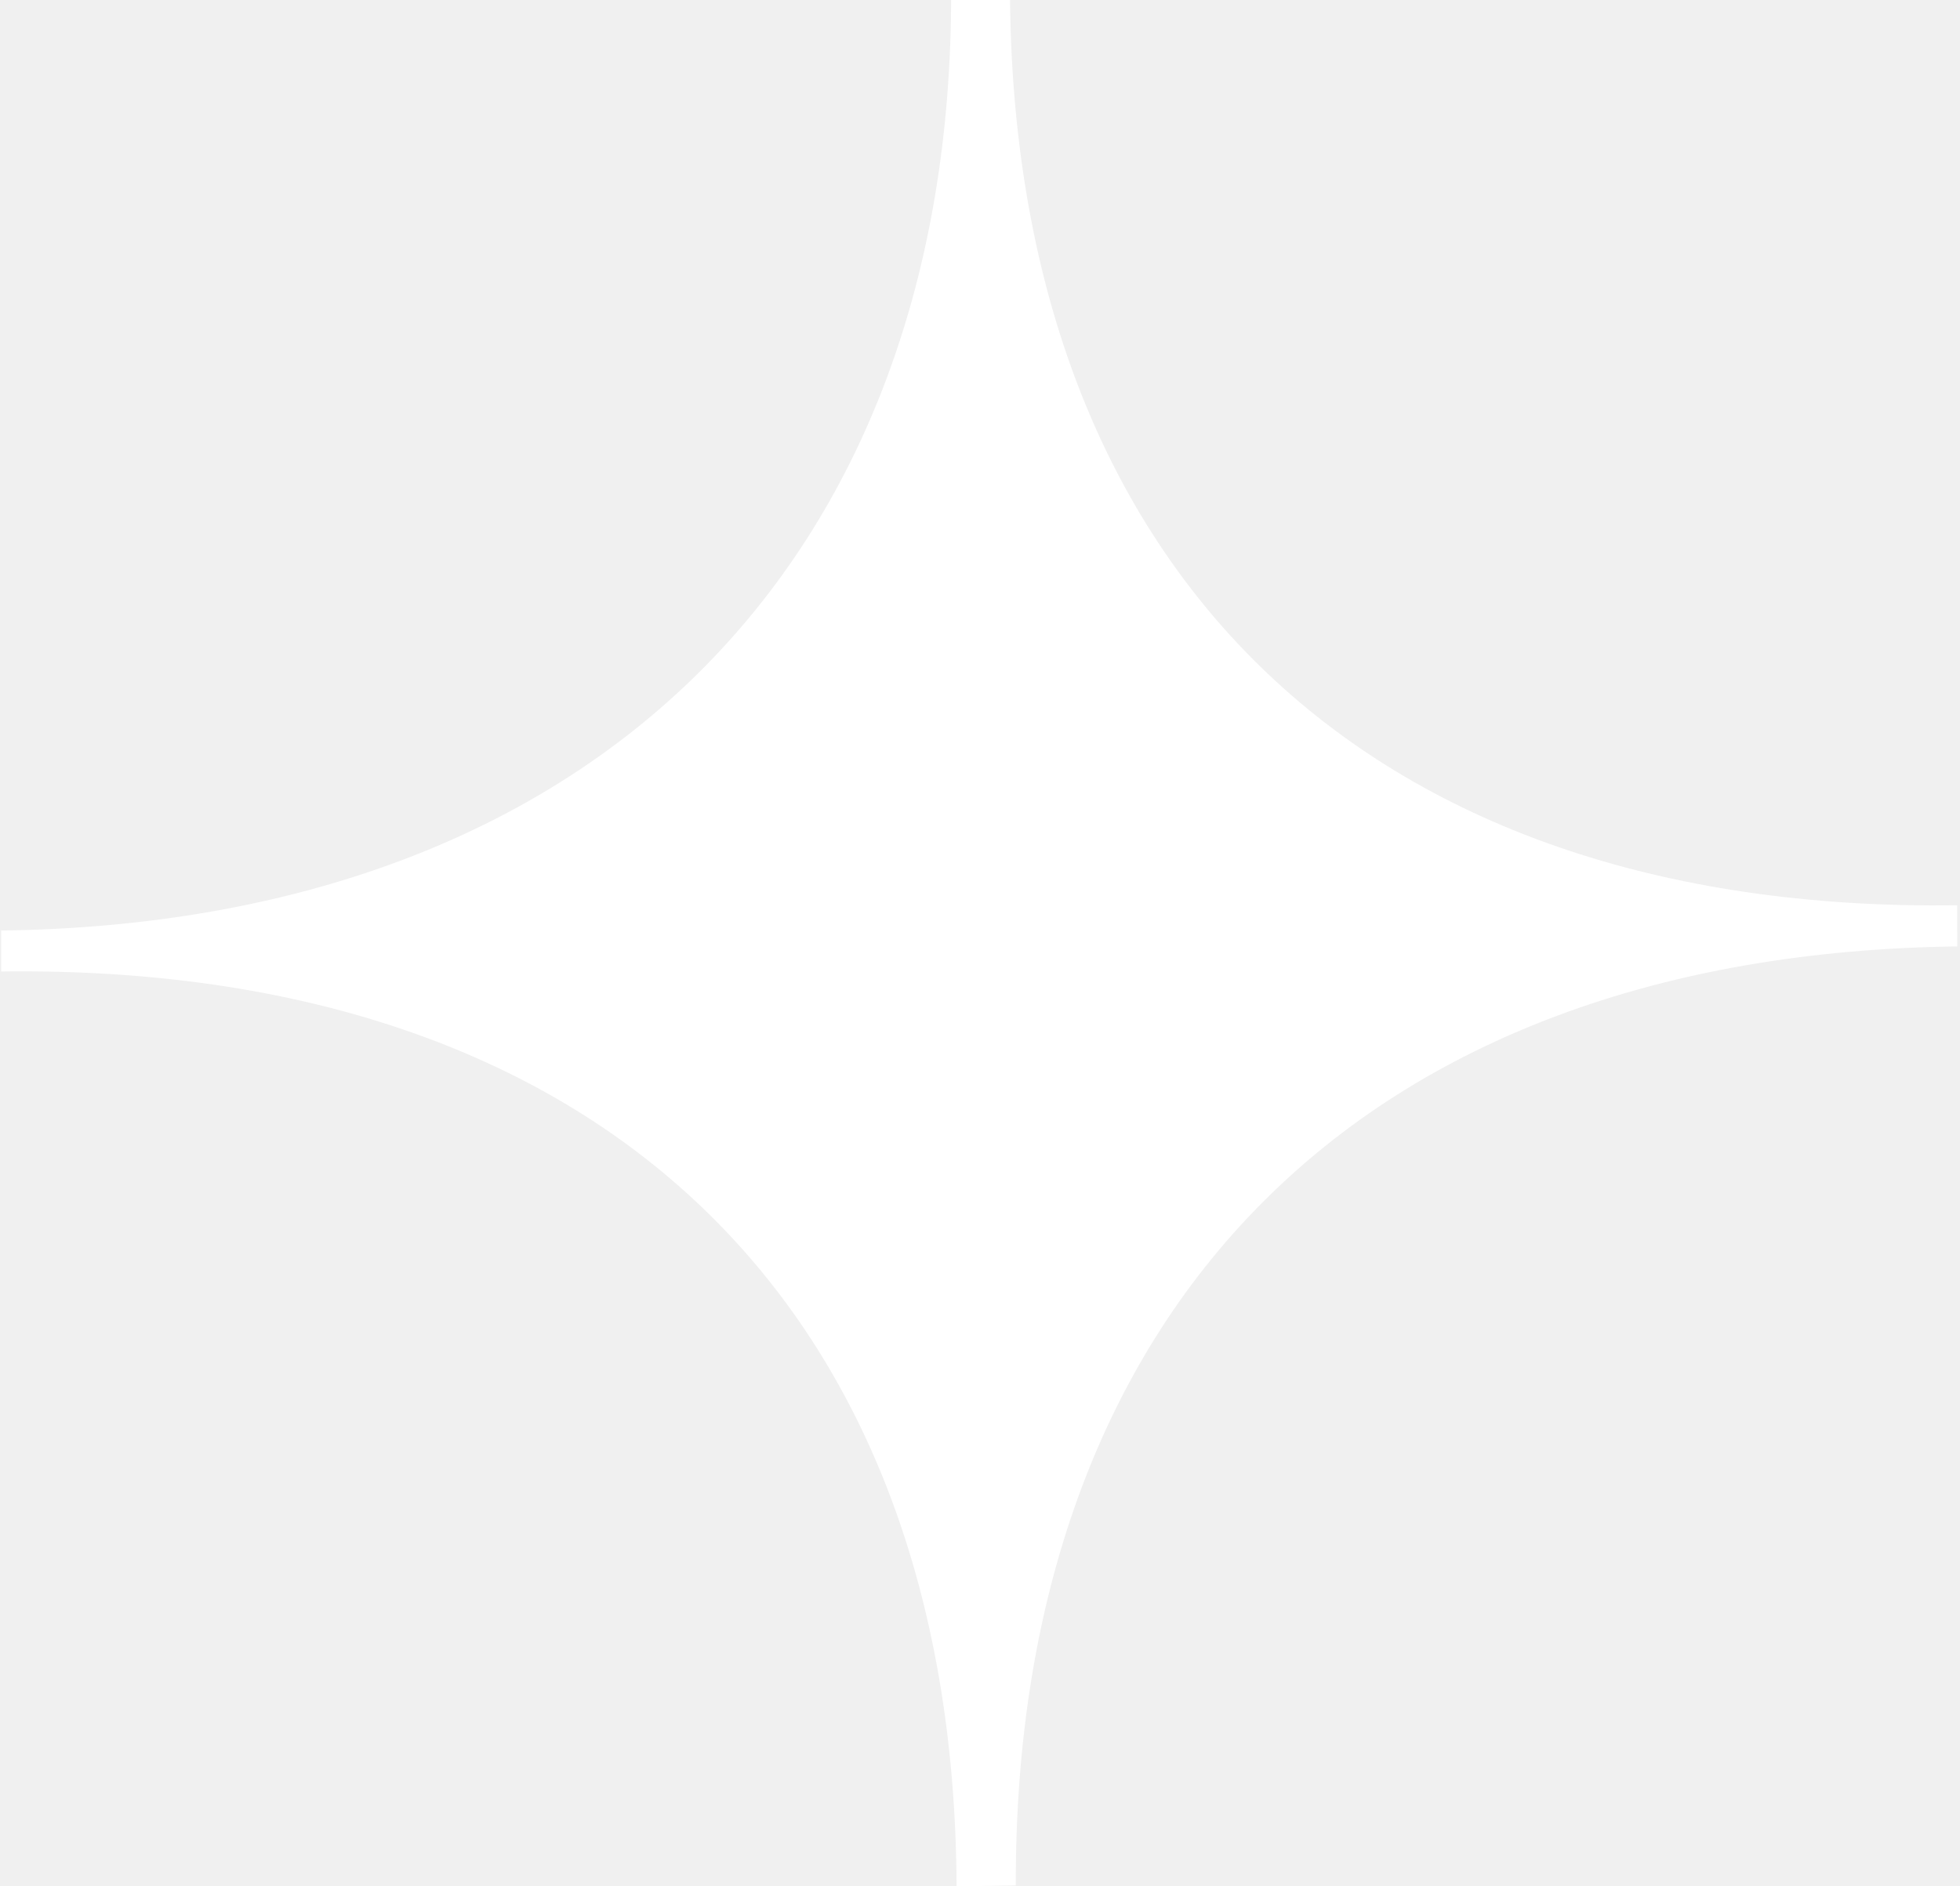
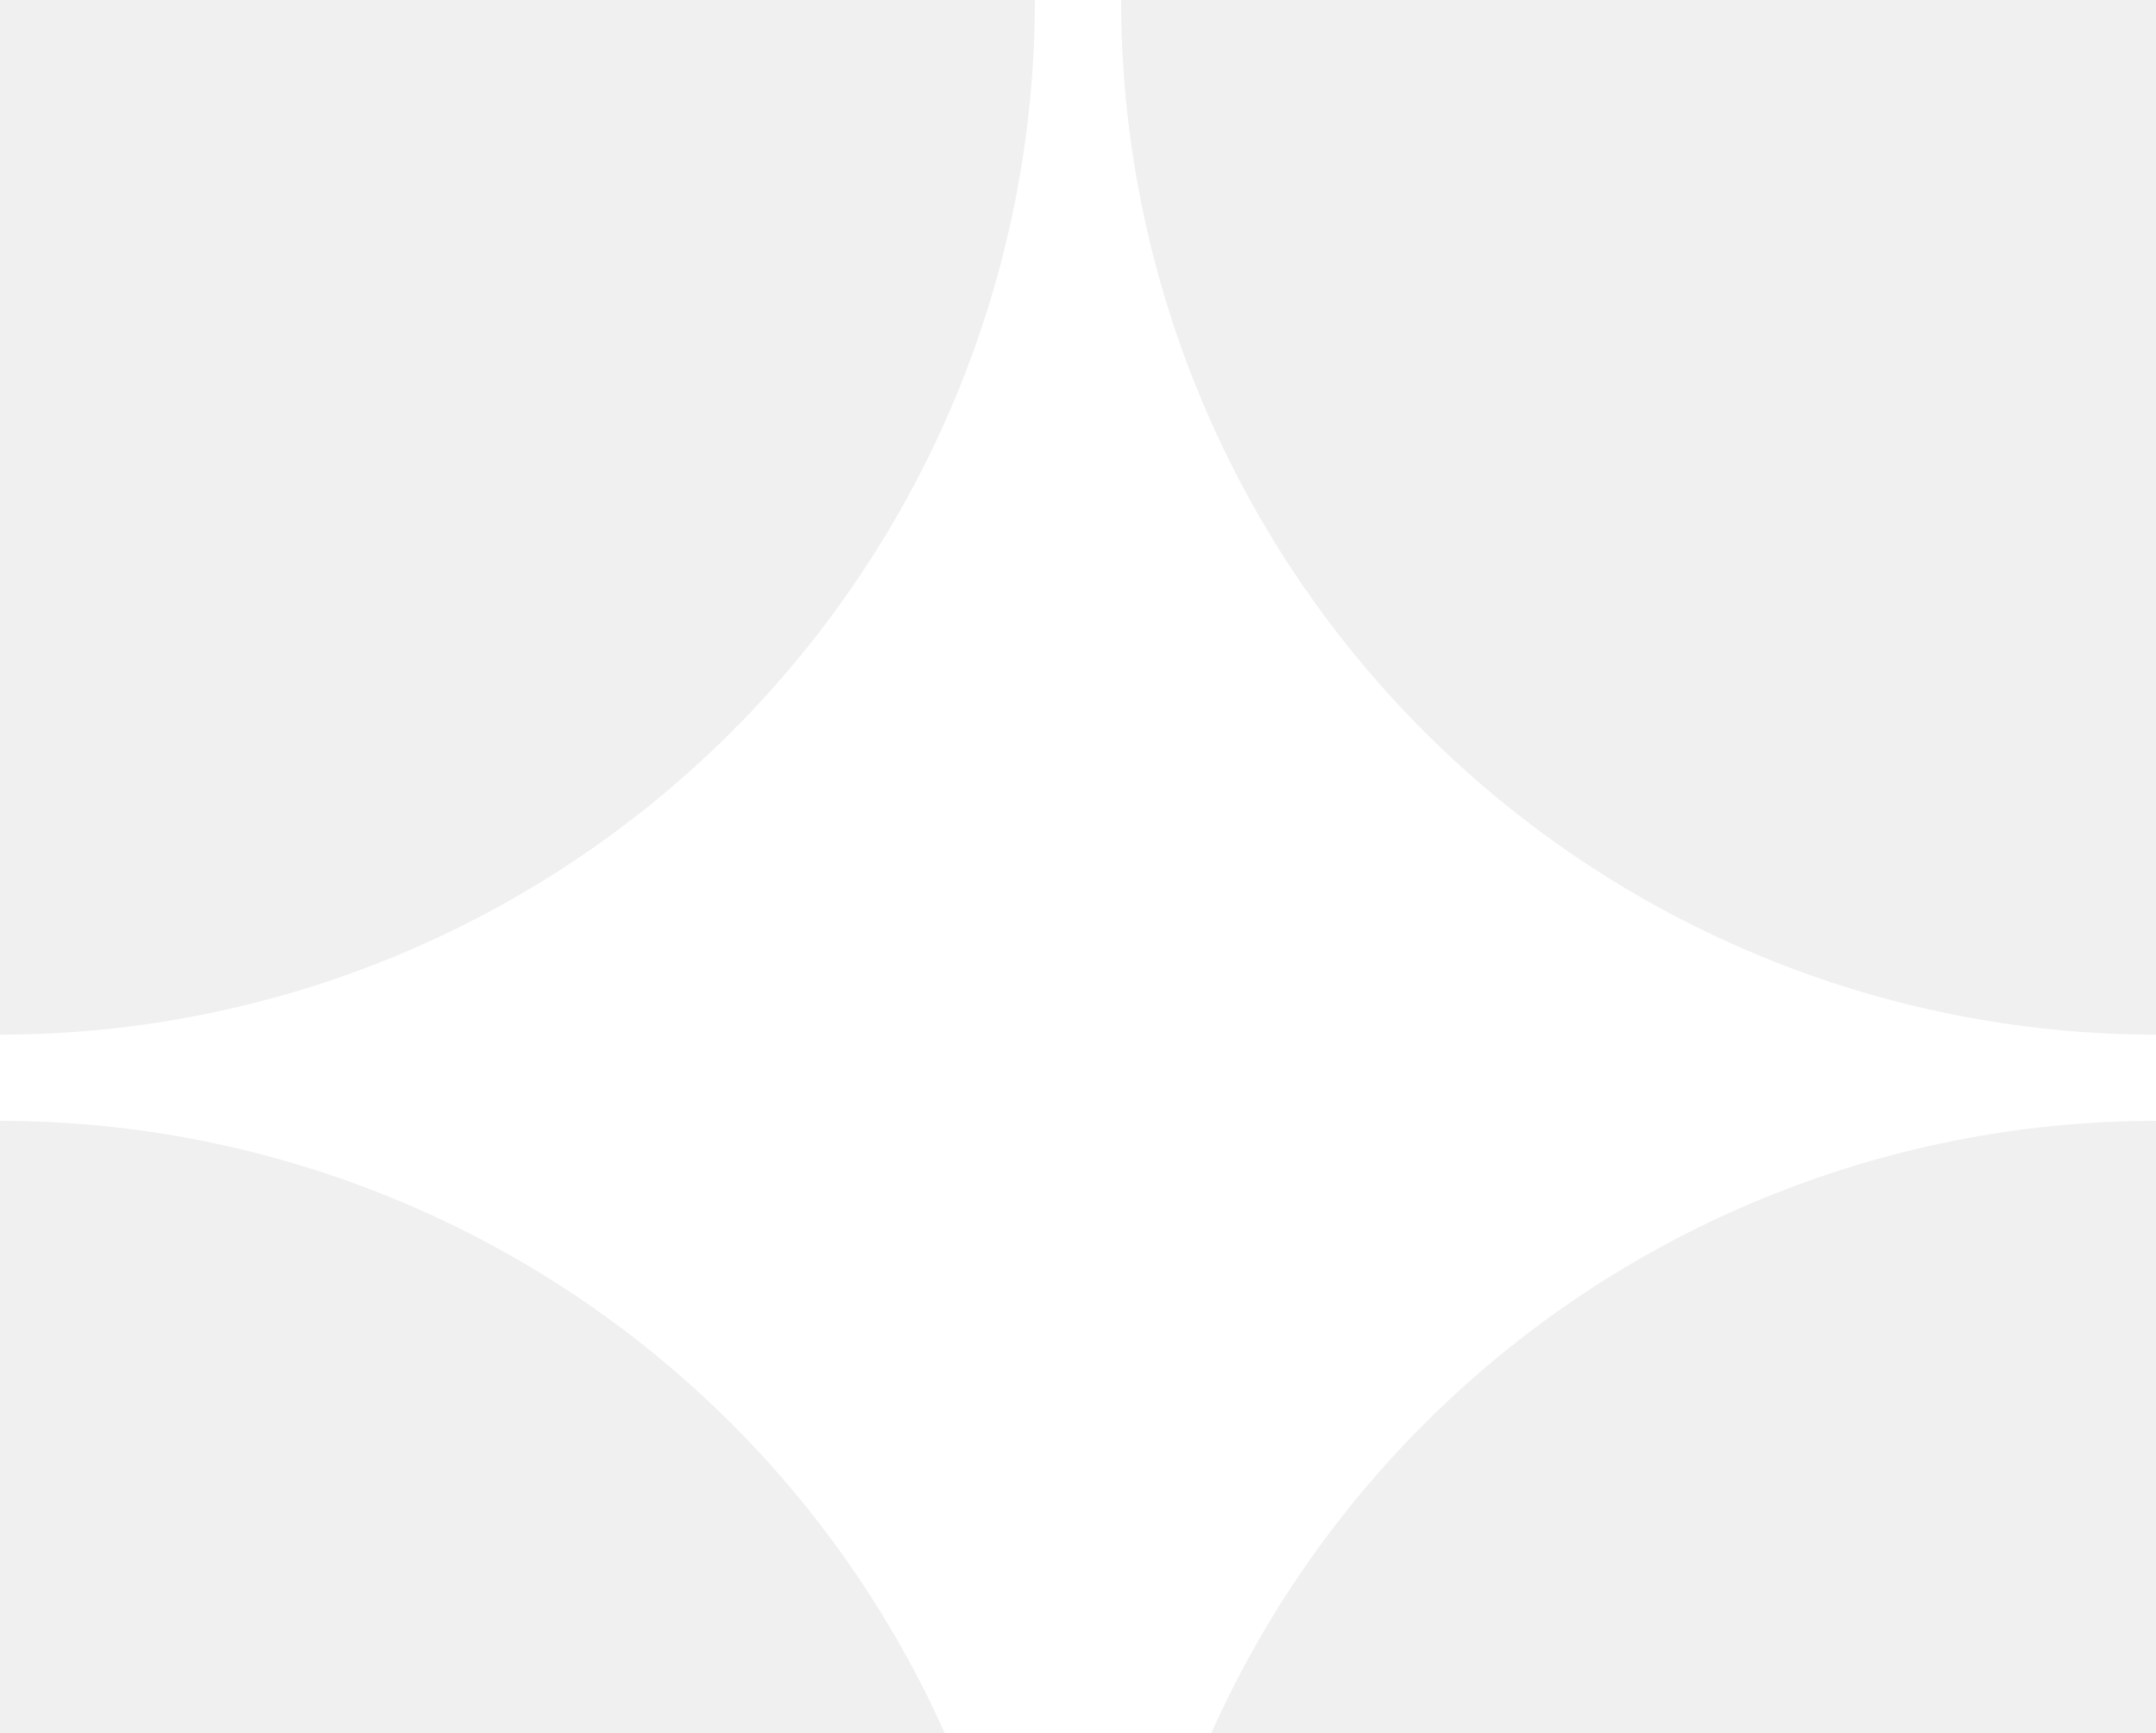
- <svg xmlns="http://www.w3.org/2000/svg" preserveAspectRatio="none" viewBox="0 0 686 660" fill="none">
-   <path d="M685.011 316.896l.045 14.406c-209.447 2.673-330.158 127.69-329.522 328.708l-20.734.328C333.936 456.566 209.932 337.359.411 340.074L.407 325.74c206.55-2.635 333.014-127.8 332.494-328.787l20.588-.245c.667 200.904 122.241 323.149 331.522 320.188z" fill="#fff" />
+ <svg xmlns="http://www.w3.org/2000/svg" width="612" height="492" viewBox="0 0 612 492" fill="none">
+   <path d="M612 293.76C534.09 293.76 459.372 262.809 404.282 207.718C349.191 152.628 318.24 77.91 318.24 0H293.76C293.76 77.91 262.809 152.628 207.718 207.718C152.628 262.809 77.91 293.76 0 293.76V318.24C77.91 318.24 152.628 349.191 207.718 404.282C262.809 459.372 293.76 534.09 293.76 612H318.24C318.24 534.09 349.191 459.372 404.282 404.282C459.372 349.191 534.09 318.24 612 318.24V293.76Z" fill="white" />
</svg>
